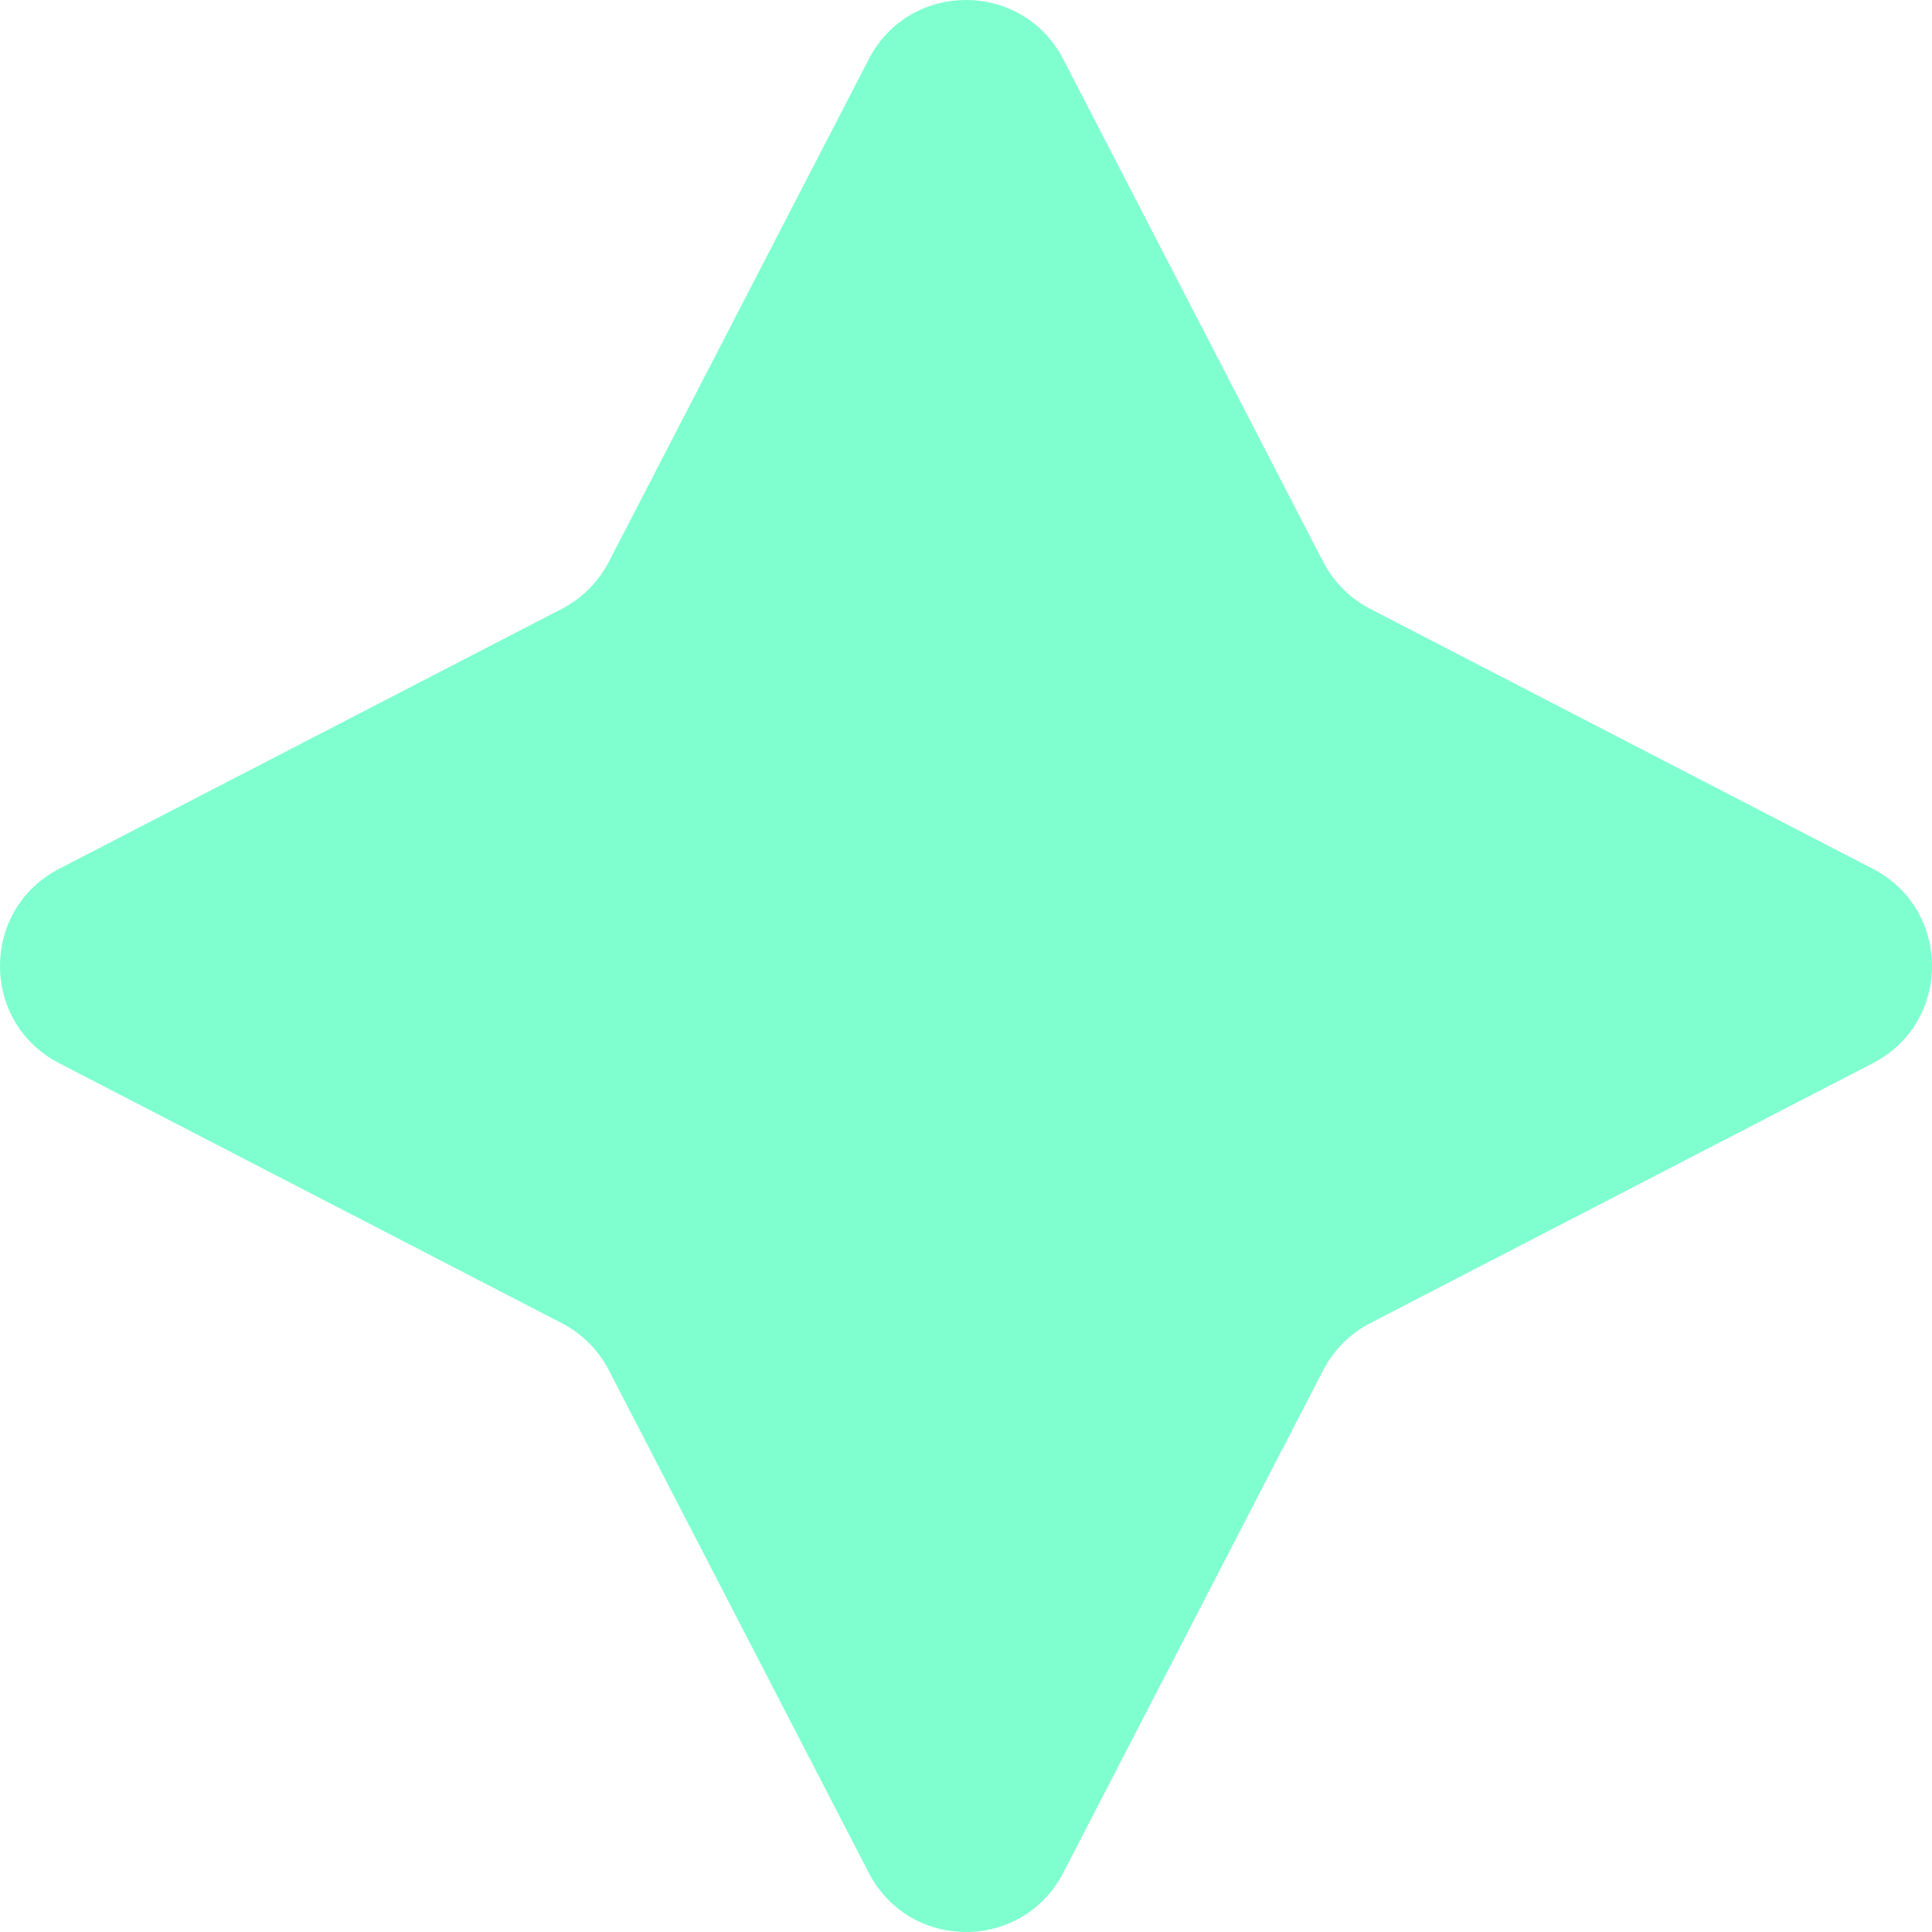
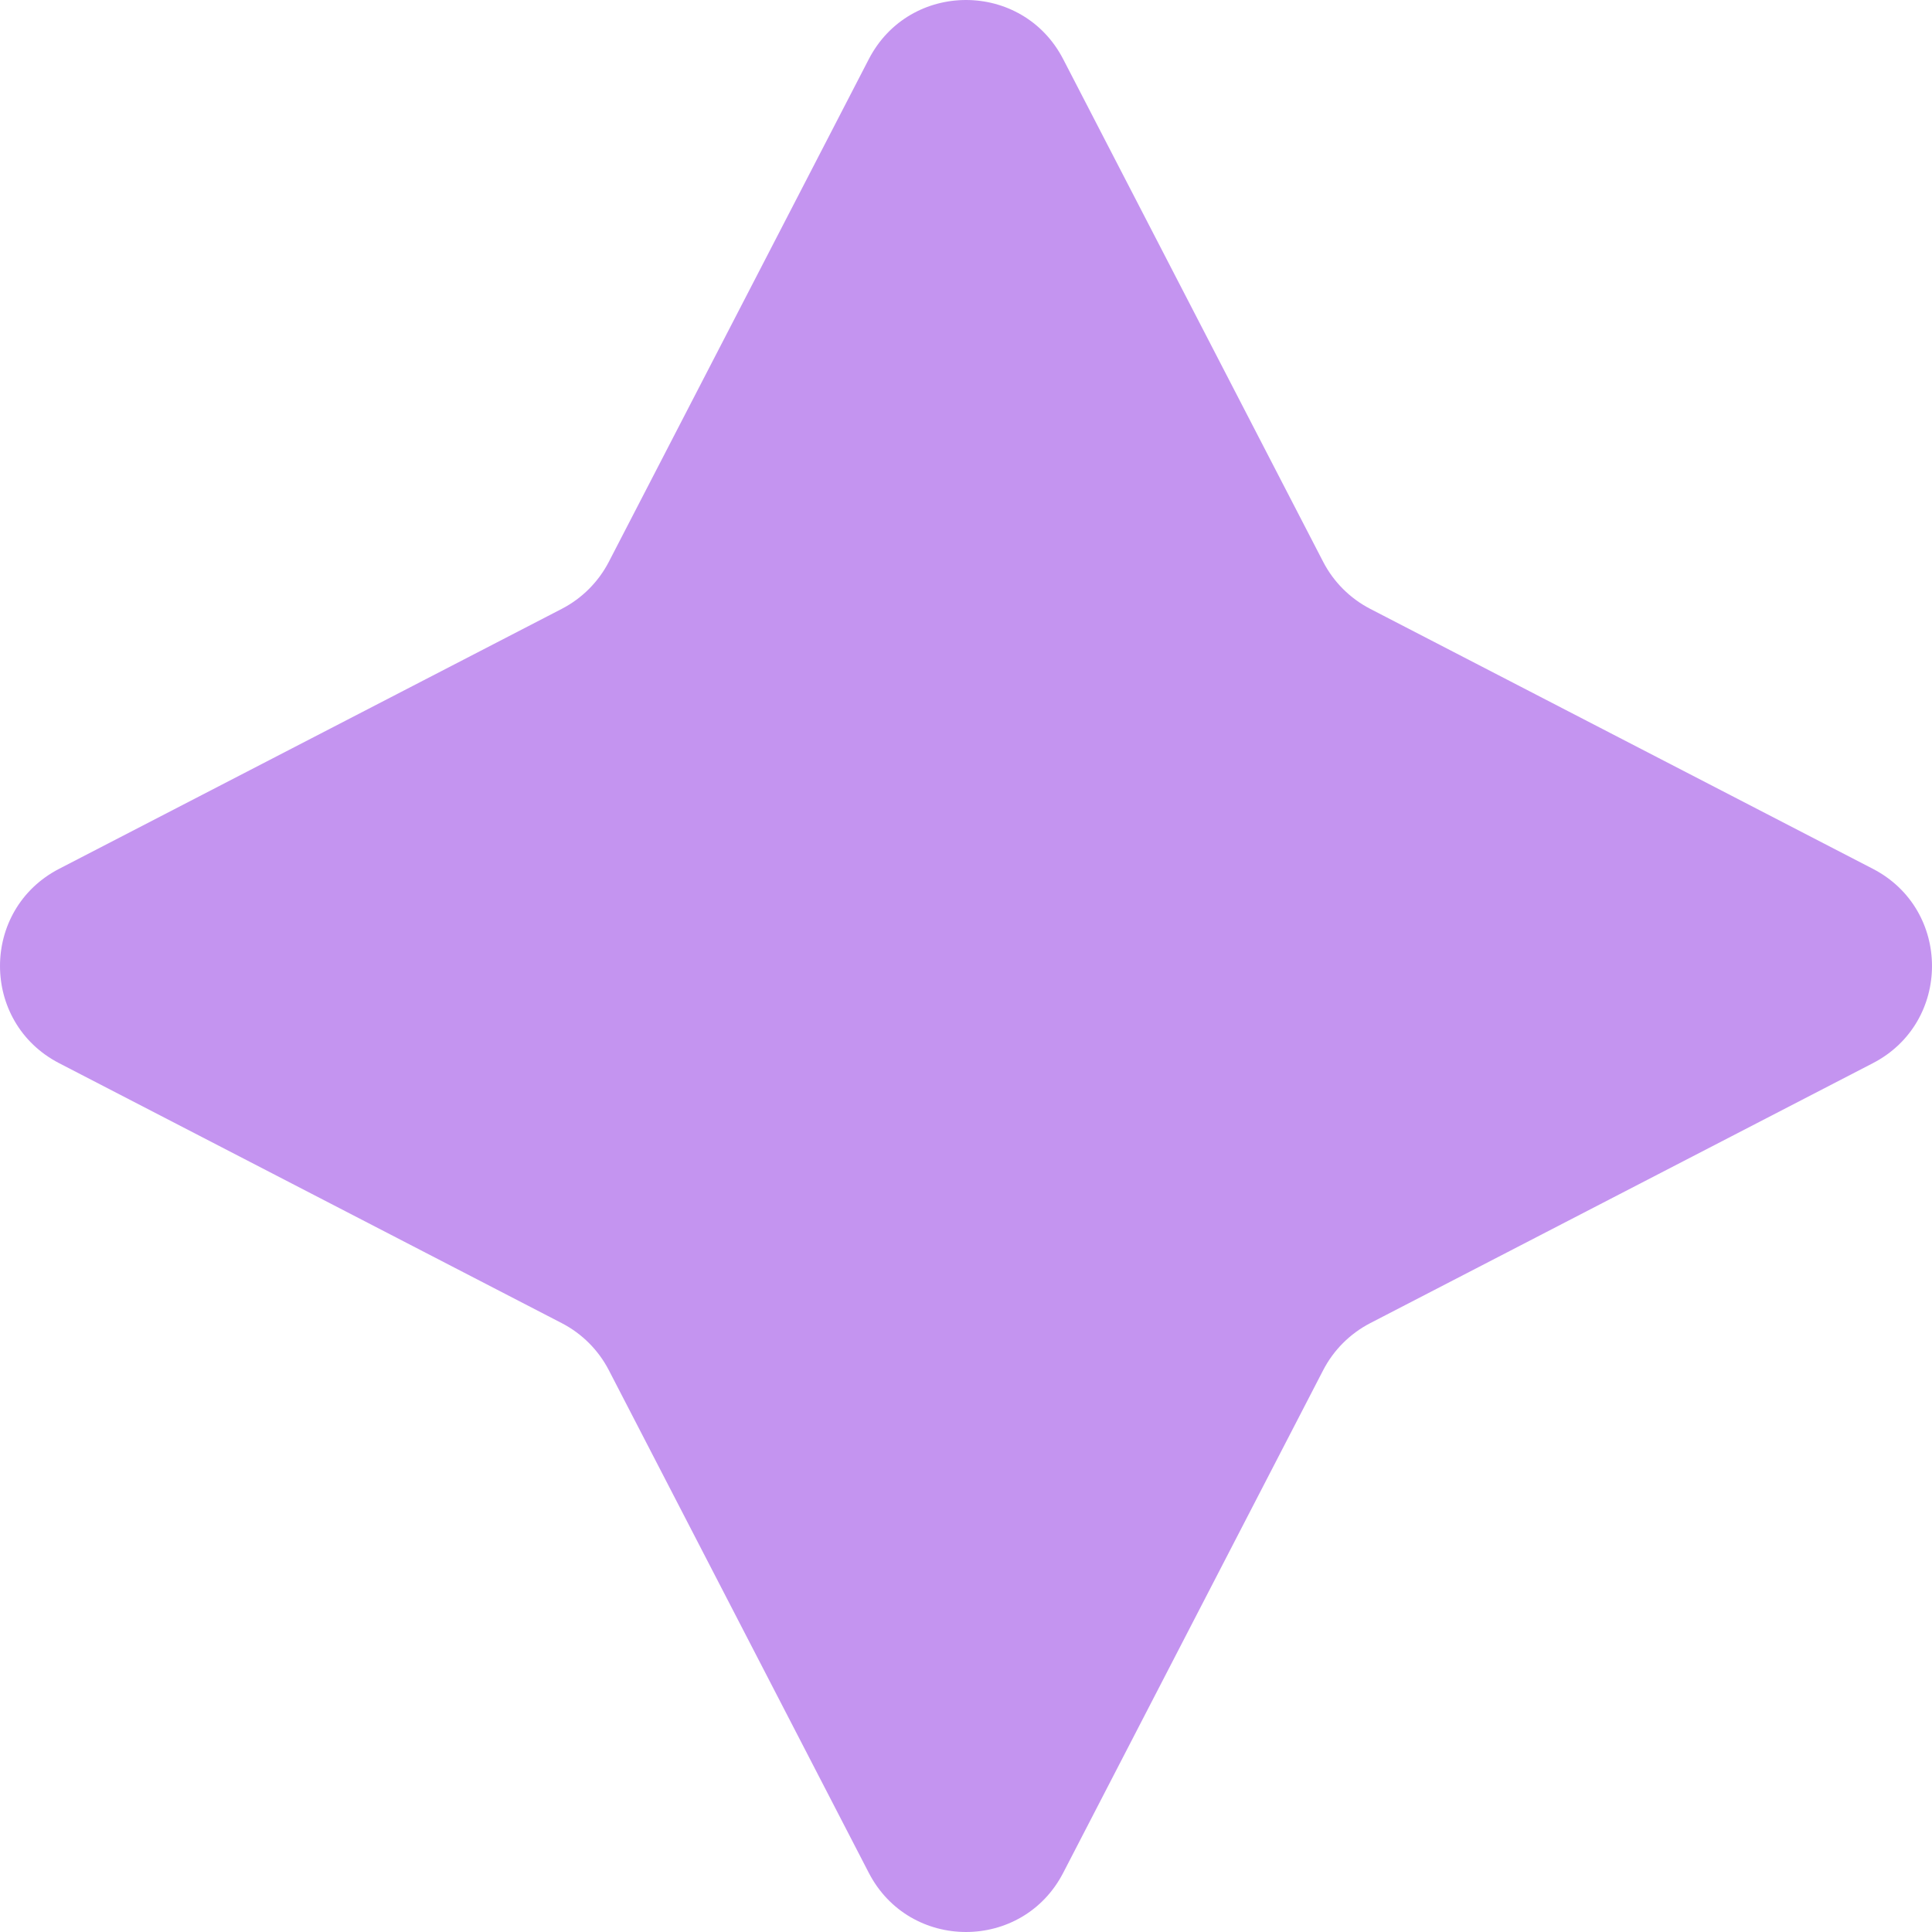
<svg xmlns="http://www.w3.org/2000/svg" width="18" height="18" viewBox="0 0 18 18" fill="none">
-   <path d="M8.094 0.552C8.474 -0.184 9.526 -0.184 9.906 0.552L12.328 5.235C12.425 5.422 12.578 5.575 12.765 5.672L17.448 8.094C18.184 8.474 18.184 9.526 17.448 9.906L12.765 12.328C12.578 12.425 12.425 12.578 12.328 12.765L9.906 17.448C9.526 18.184 8.474 18.184 8.094 17.448L5.672 12.765C5.575 12.578 5.422 12.425 5.235 12.328L0.552 9.906C-0.184 9.526 -0.184 8.474 0.552 8.094L5.235 5.672C5.422 5.575 5.575 5.422 5.672 5.235L8.094 0.552Z" fill="#00FFA3" fill-opacity="0.5" />
+   <path d="M8.094 0.552C8.474 -0.184 9.526 -0.184 9.906 0.552L12.328 5.235C12.425 5.422 12.578 5.575 12.765 5.672L17.448 8.094C18.184 8.474 18.184 9.526 17.448 9.906L12.765 12.328C12.578 12.425 12.425 12.578 12.328 12.765L9.906 17.448C9.526 18.184 8.474 18.184 8.094 17.448L5.672 12.765C5.575 12.578 5.422 12.425 5.235 12.328L0.552 9.906C-0.184 9.526 -0.184 8.474 0.552 8.094L5.235 5.672C5.422 5.575 5.575 5.422 5.672 5.235L8.094 0.552Z" fill="#8A2BE2" fill-opacity="0.5" />
</svg>
